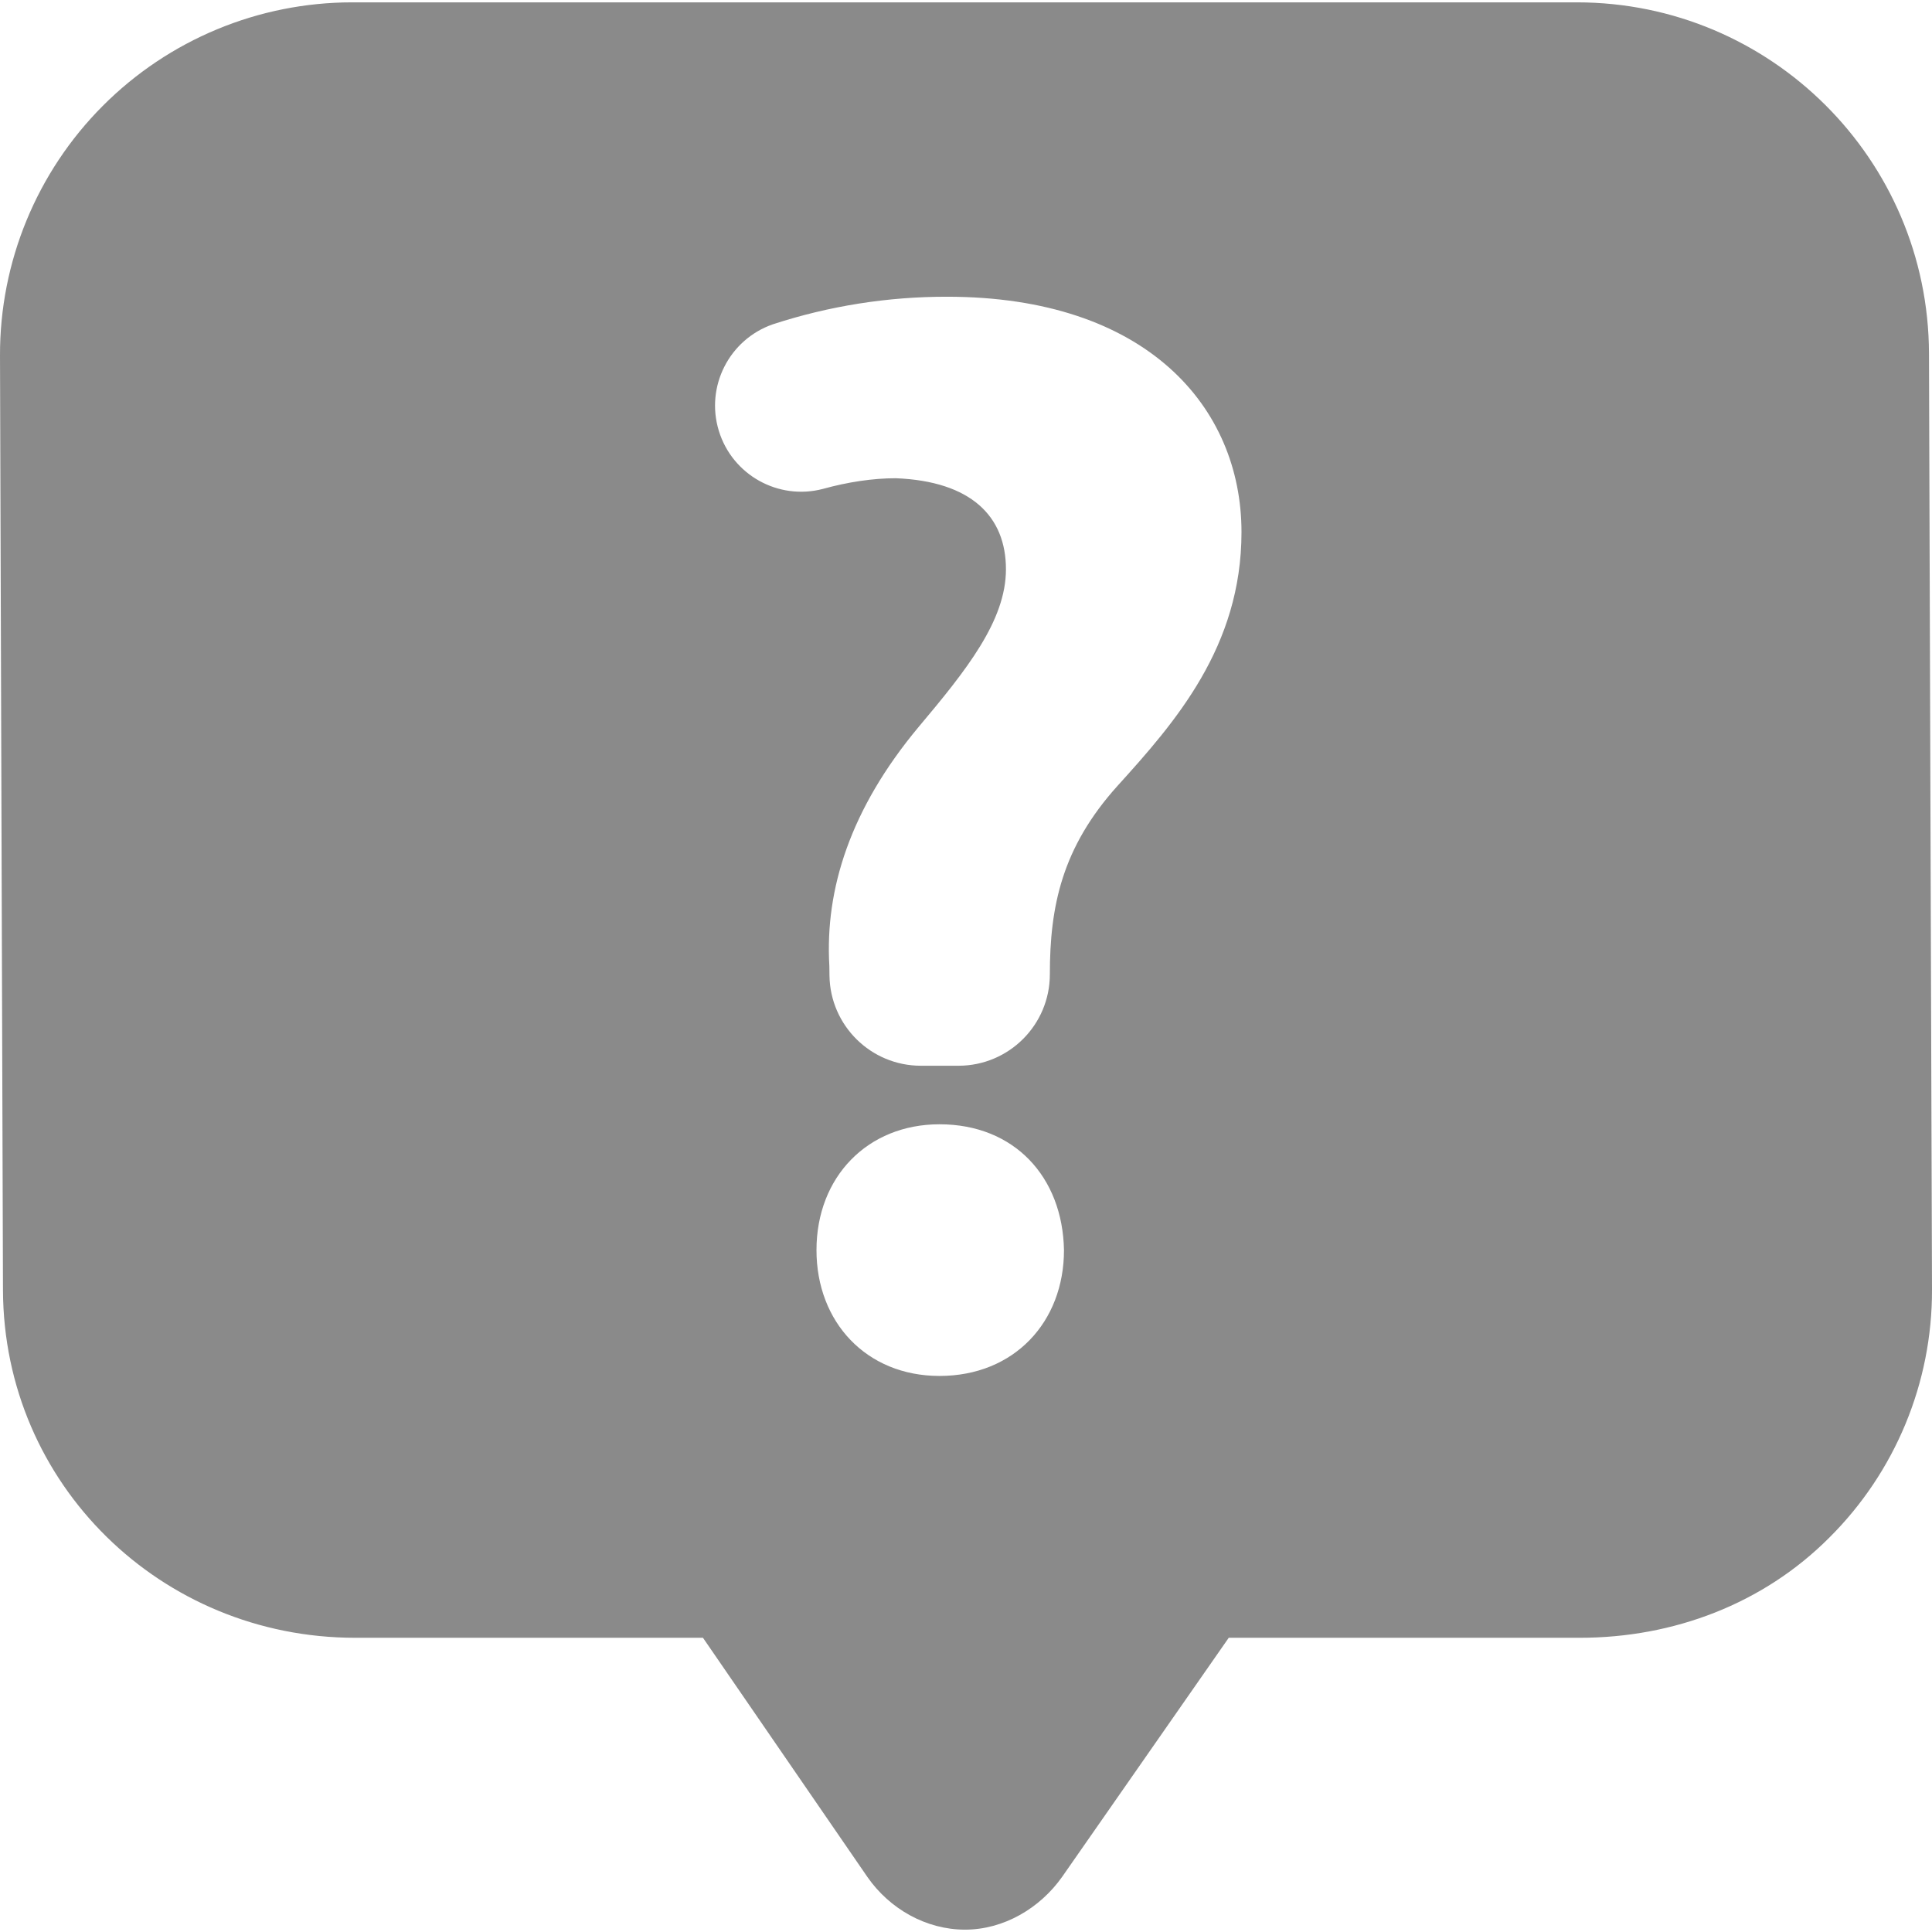
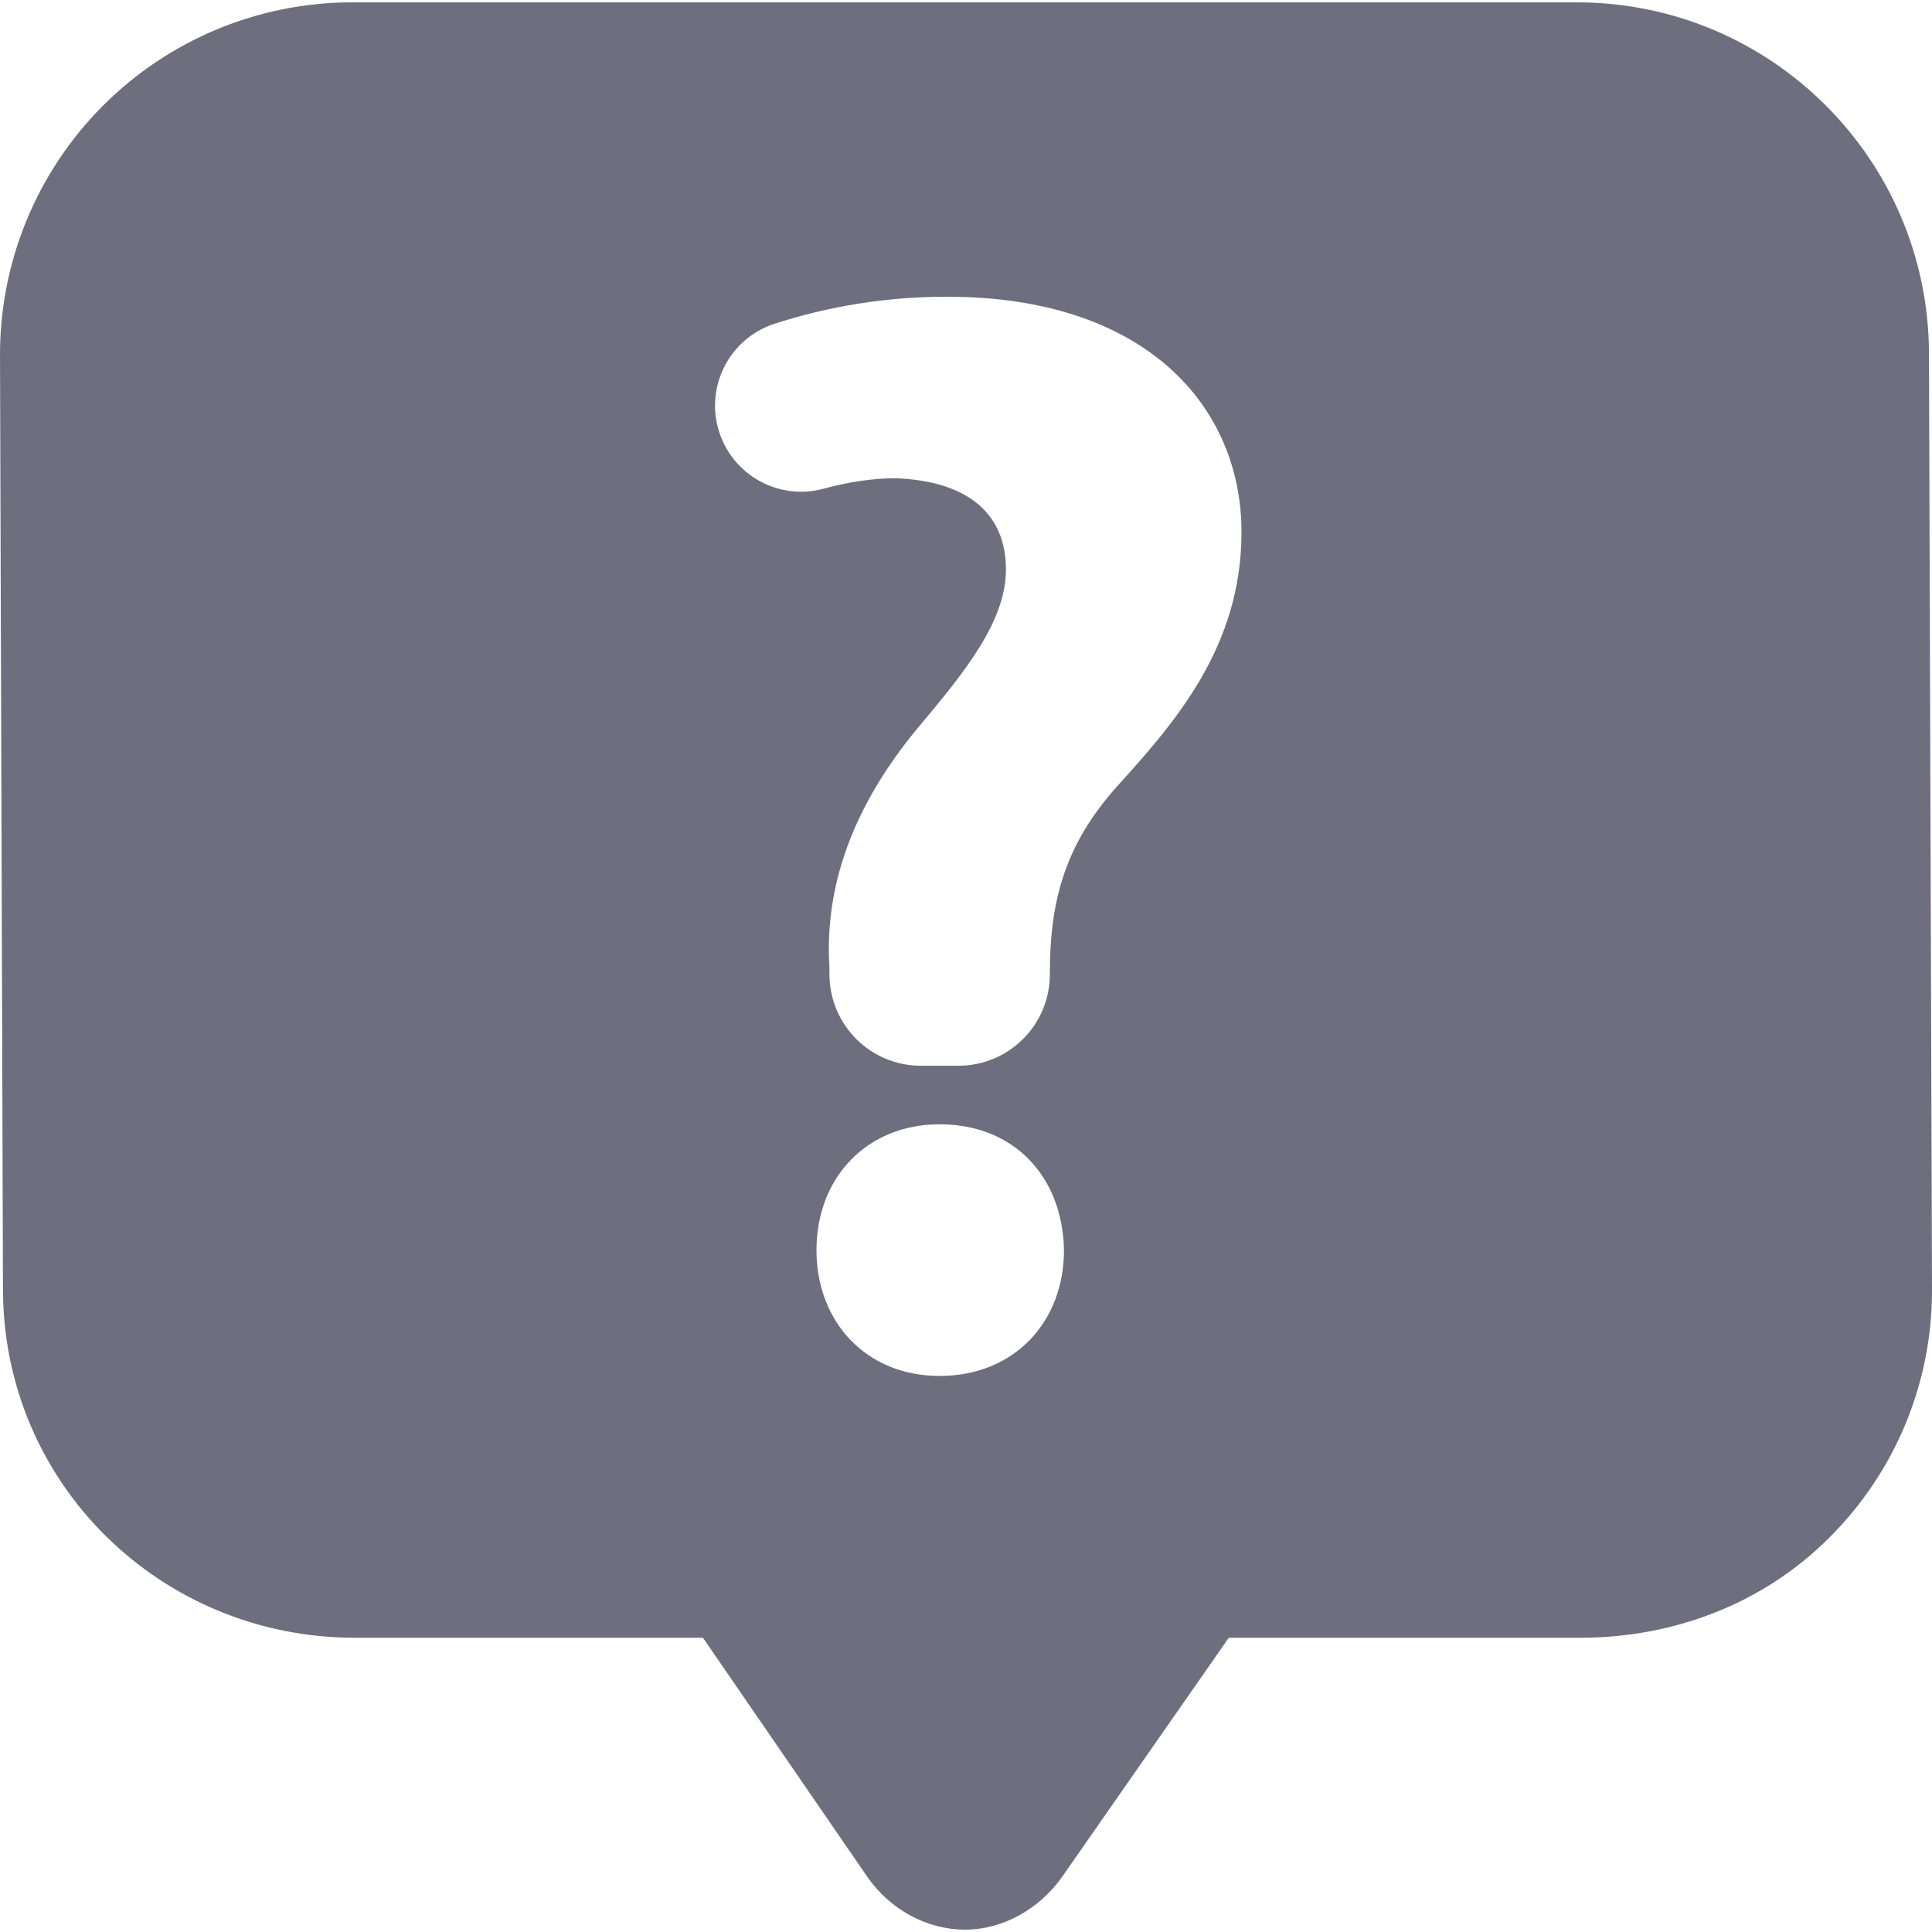
<svg xmlns="http://www.w3.org/2000/svg" t="1683638809201" class="icon" viewBox="0 0 1024 1024" version="1.1" p-id="6926" width="200" height="200">
-   <path d="M1022.401 187.303A186.659 186.659 0 0 0 835.764 1.245H186.637A186.659 186.659 0 0 0 0.001 188.503l1.578 495.297c0.333 102.865 83.794 184.258 186.659 184.258h184.347l87.173 126.803c11.758 16.892 31.028 27.85 51.588 27.894 20.56 0.044 39.852-11.291 51.699-28.117l88.217-126.58h186.103c49.587 0 97.152-17.937 132.181-53.055a184.547 184.547 0 0 0 54.455-131.492l-1.6-496.208zM497.965 729.276c-38.83 0-65.213-28.583-65.213-66.68 0-38.852 27.116-66.702 65.213-66.702 39.586 0 65.257 27.85 65.968 66.702 0 38.074-26.383 66.68-65.968 66.68z m94.441-312.861c-29.584 32.784-35.963 63.99-35.963 99.997a48.454 48.454 0 0 1-48.432 48.454h-19.937a48.454 48.454 0 0 1-48.432-47.698l-0.067-5.179c-2.4-40.808 11.202-83.35 47.187-126.536 25.605-30.428 46.409-56.522 46.409-83.727 0-28.005-18.404-46.654-58.389-48.254-12.202 0-25.605 2.045-38.563 5.646a45.631 45.631 0 0 1-26.627-87.217 295.502 295.502 0 0 1 92.374-14.625c105.598 0 156.053 58.389 156.053 124.802-0.022 60.723-35.185 100.731-65.613 134.337z" p-id="6927" fill="#8a8a8a" />
+   <path d="M1022.401 187.303A186.659 186.659 0 0 0 835.764 1.245H186.637A186.659 186.659 0 0 0 0.001 188.503l1.578 495.297c0.333 102.865 83.794 184.258 186.659 184.258h184.347l87.173 126.803c11.758 16.892 31.028 27.85 51.588 27.894 20.56 0.044 39.852-11.291 51.699-28.117l88.217-126.58h186.103c49.587 0 97.152-17.937 132.181-53.055a184.547 184.547 0 0 0 54.455-131.492l-1.6-496.208zM497.965 729.276c-38.83 0-65.213-28.583-65.213-66.68 0-38.852 27.116-66.702 65.213-66.702 39.586 0 65.257 27.85 65.968 66.702 0 38.074-26.383 66.68-65.968 66.68z m94.441-312.861c-29.584 32.784-35.963 63.99-35.963 99.997a48.454 48.454 0 0 1-48.432 48.454h-19.937a48.454 48.454 0 0 1-48.432-47.698l-0.067-5.179c-2.4-40.808 11.202-83.35 47.187-126.536 25.605-30.428 46.409-56.522 46.409-83.727 0-28.005-18.404-46.654-58.389-48.254-12.202 0-25.605 2.045-38.563 5.646a45.631 45.631 0 0 1-26.627-87.217 295.502 295.502 0 0 1 92.374-14.625c105.598 0 156.053 58.389 156.053 124.802-0.022 60.723-35.185 100.731-65.613 134.337z" p-id="6927" fill="#6F6E7E" />
</svg>
